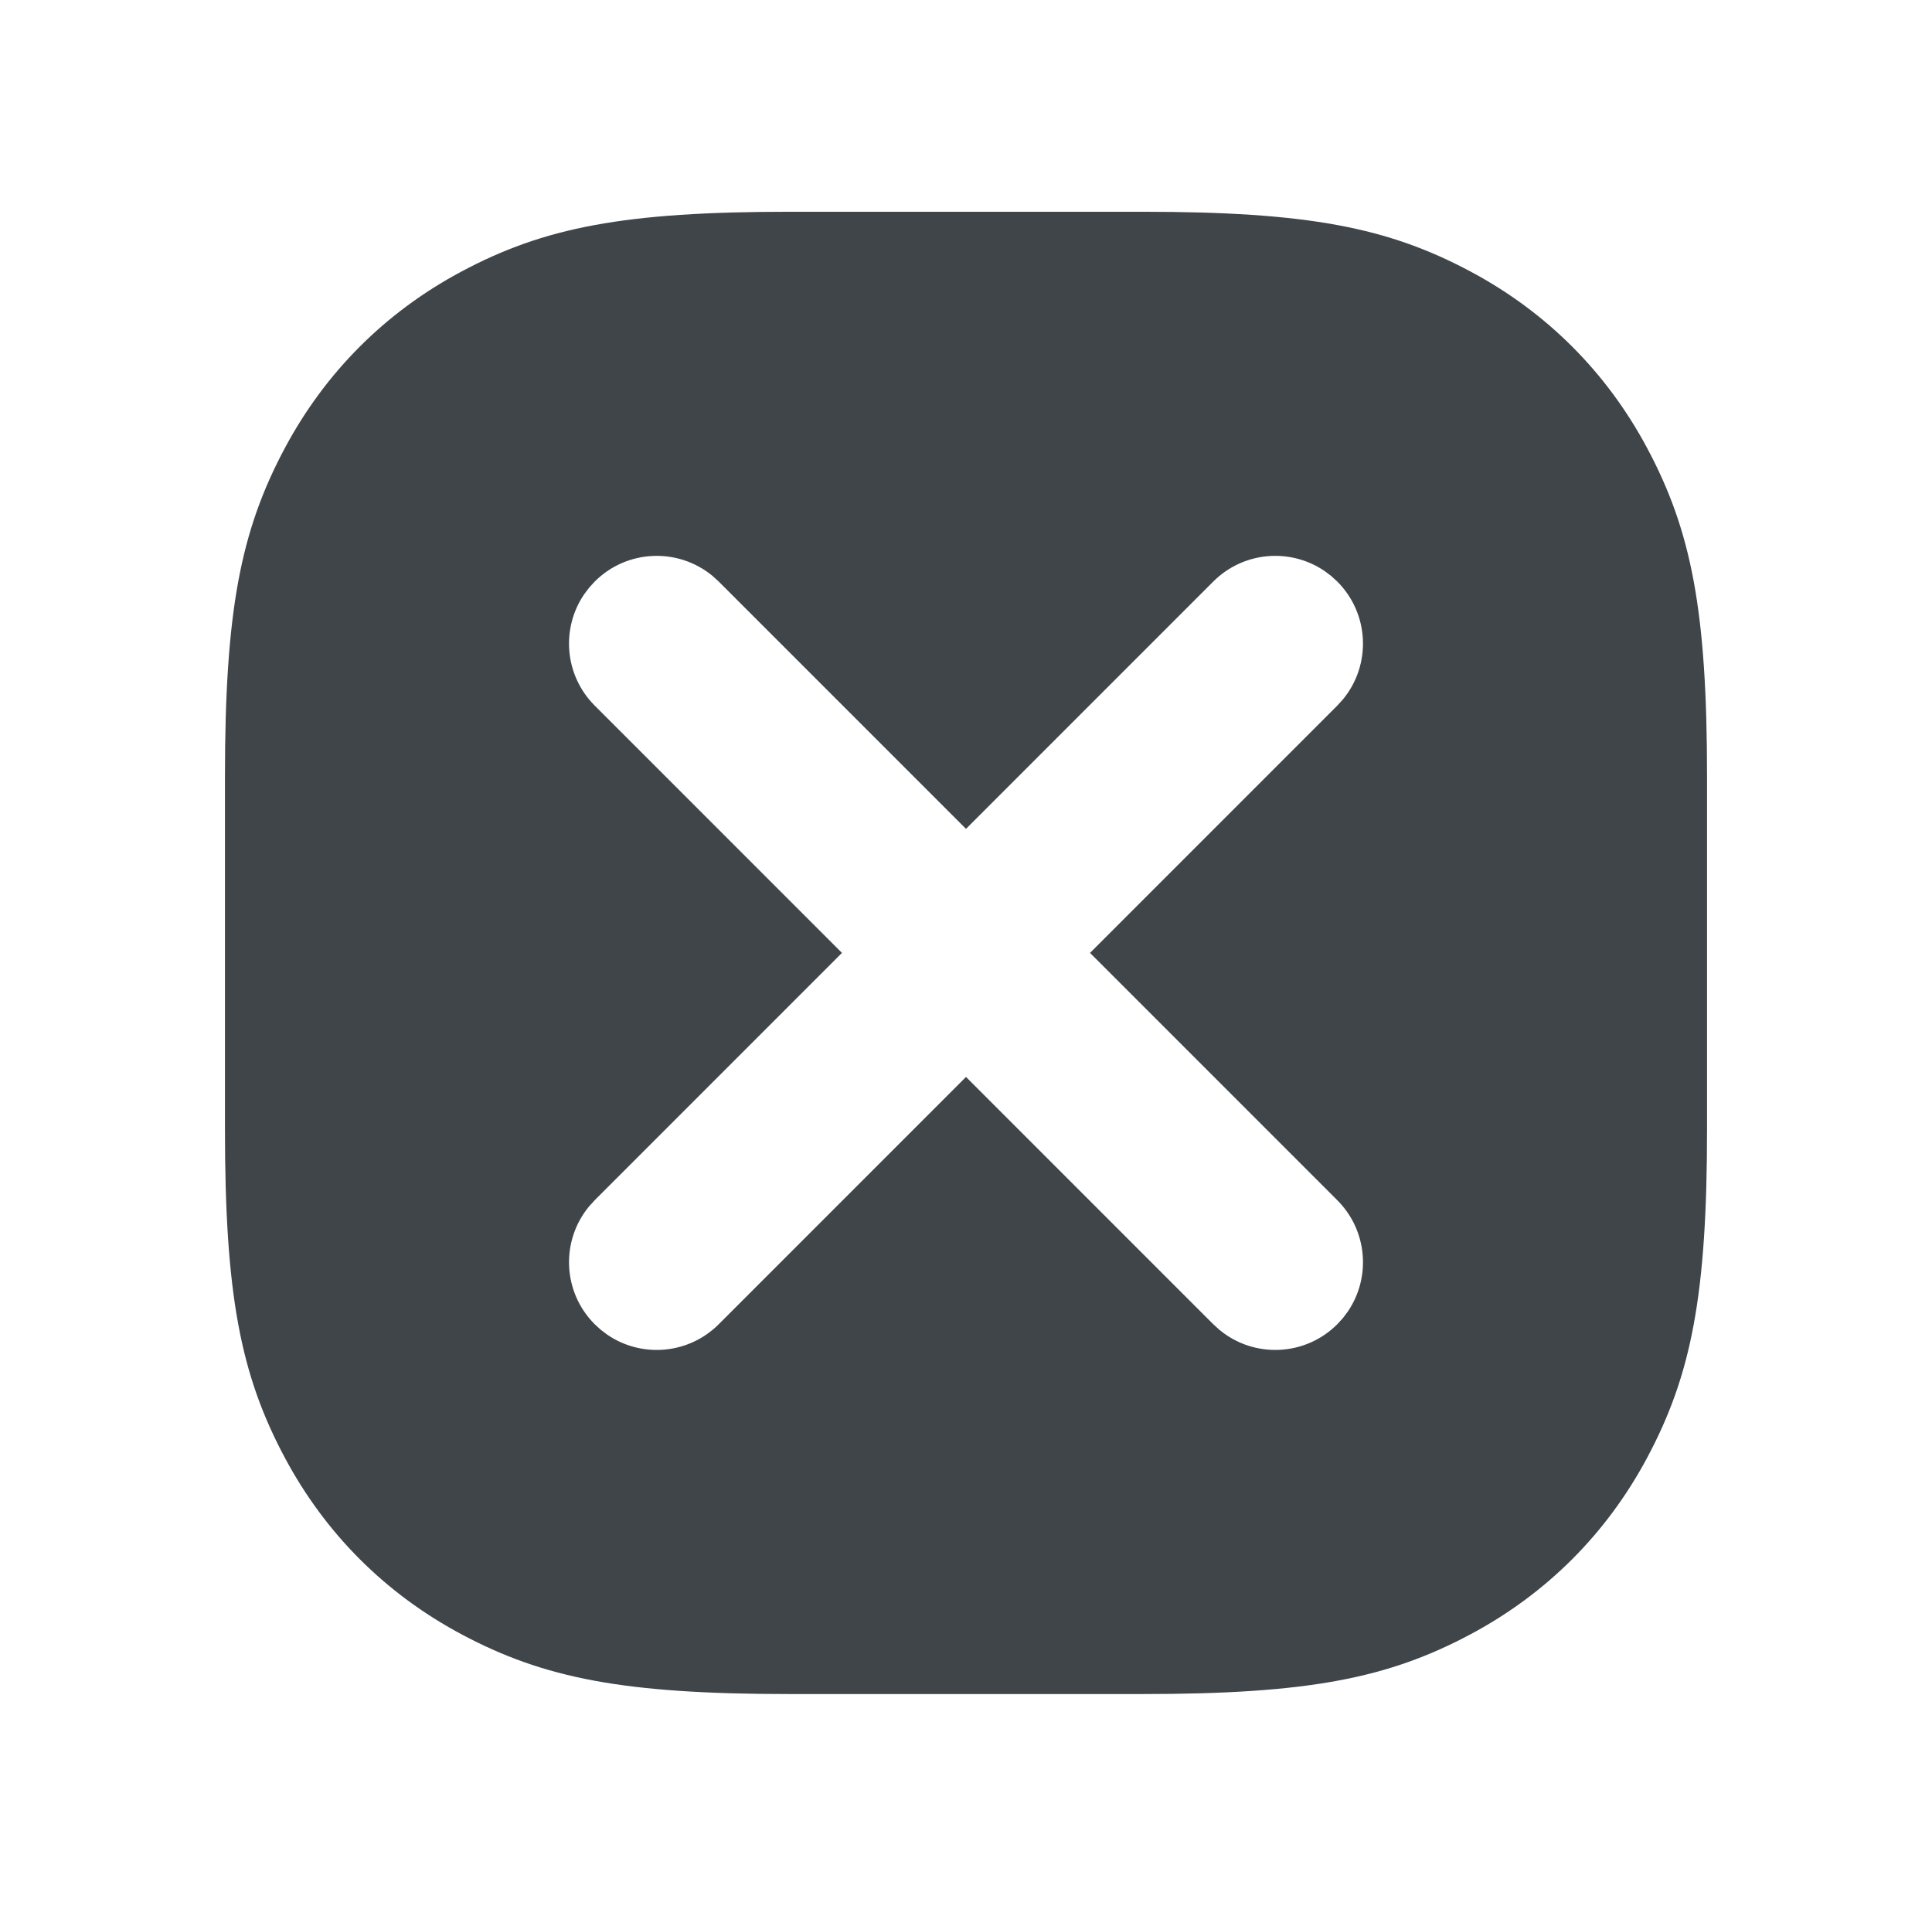
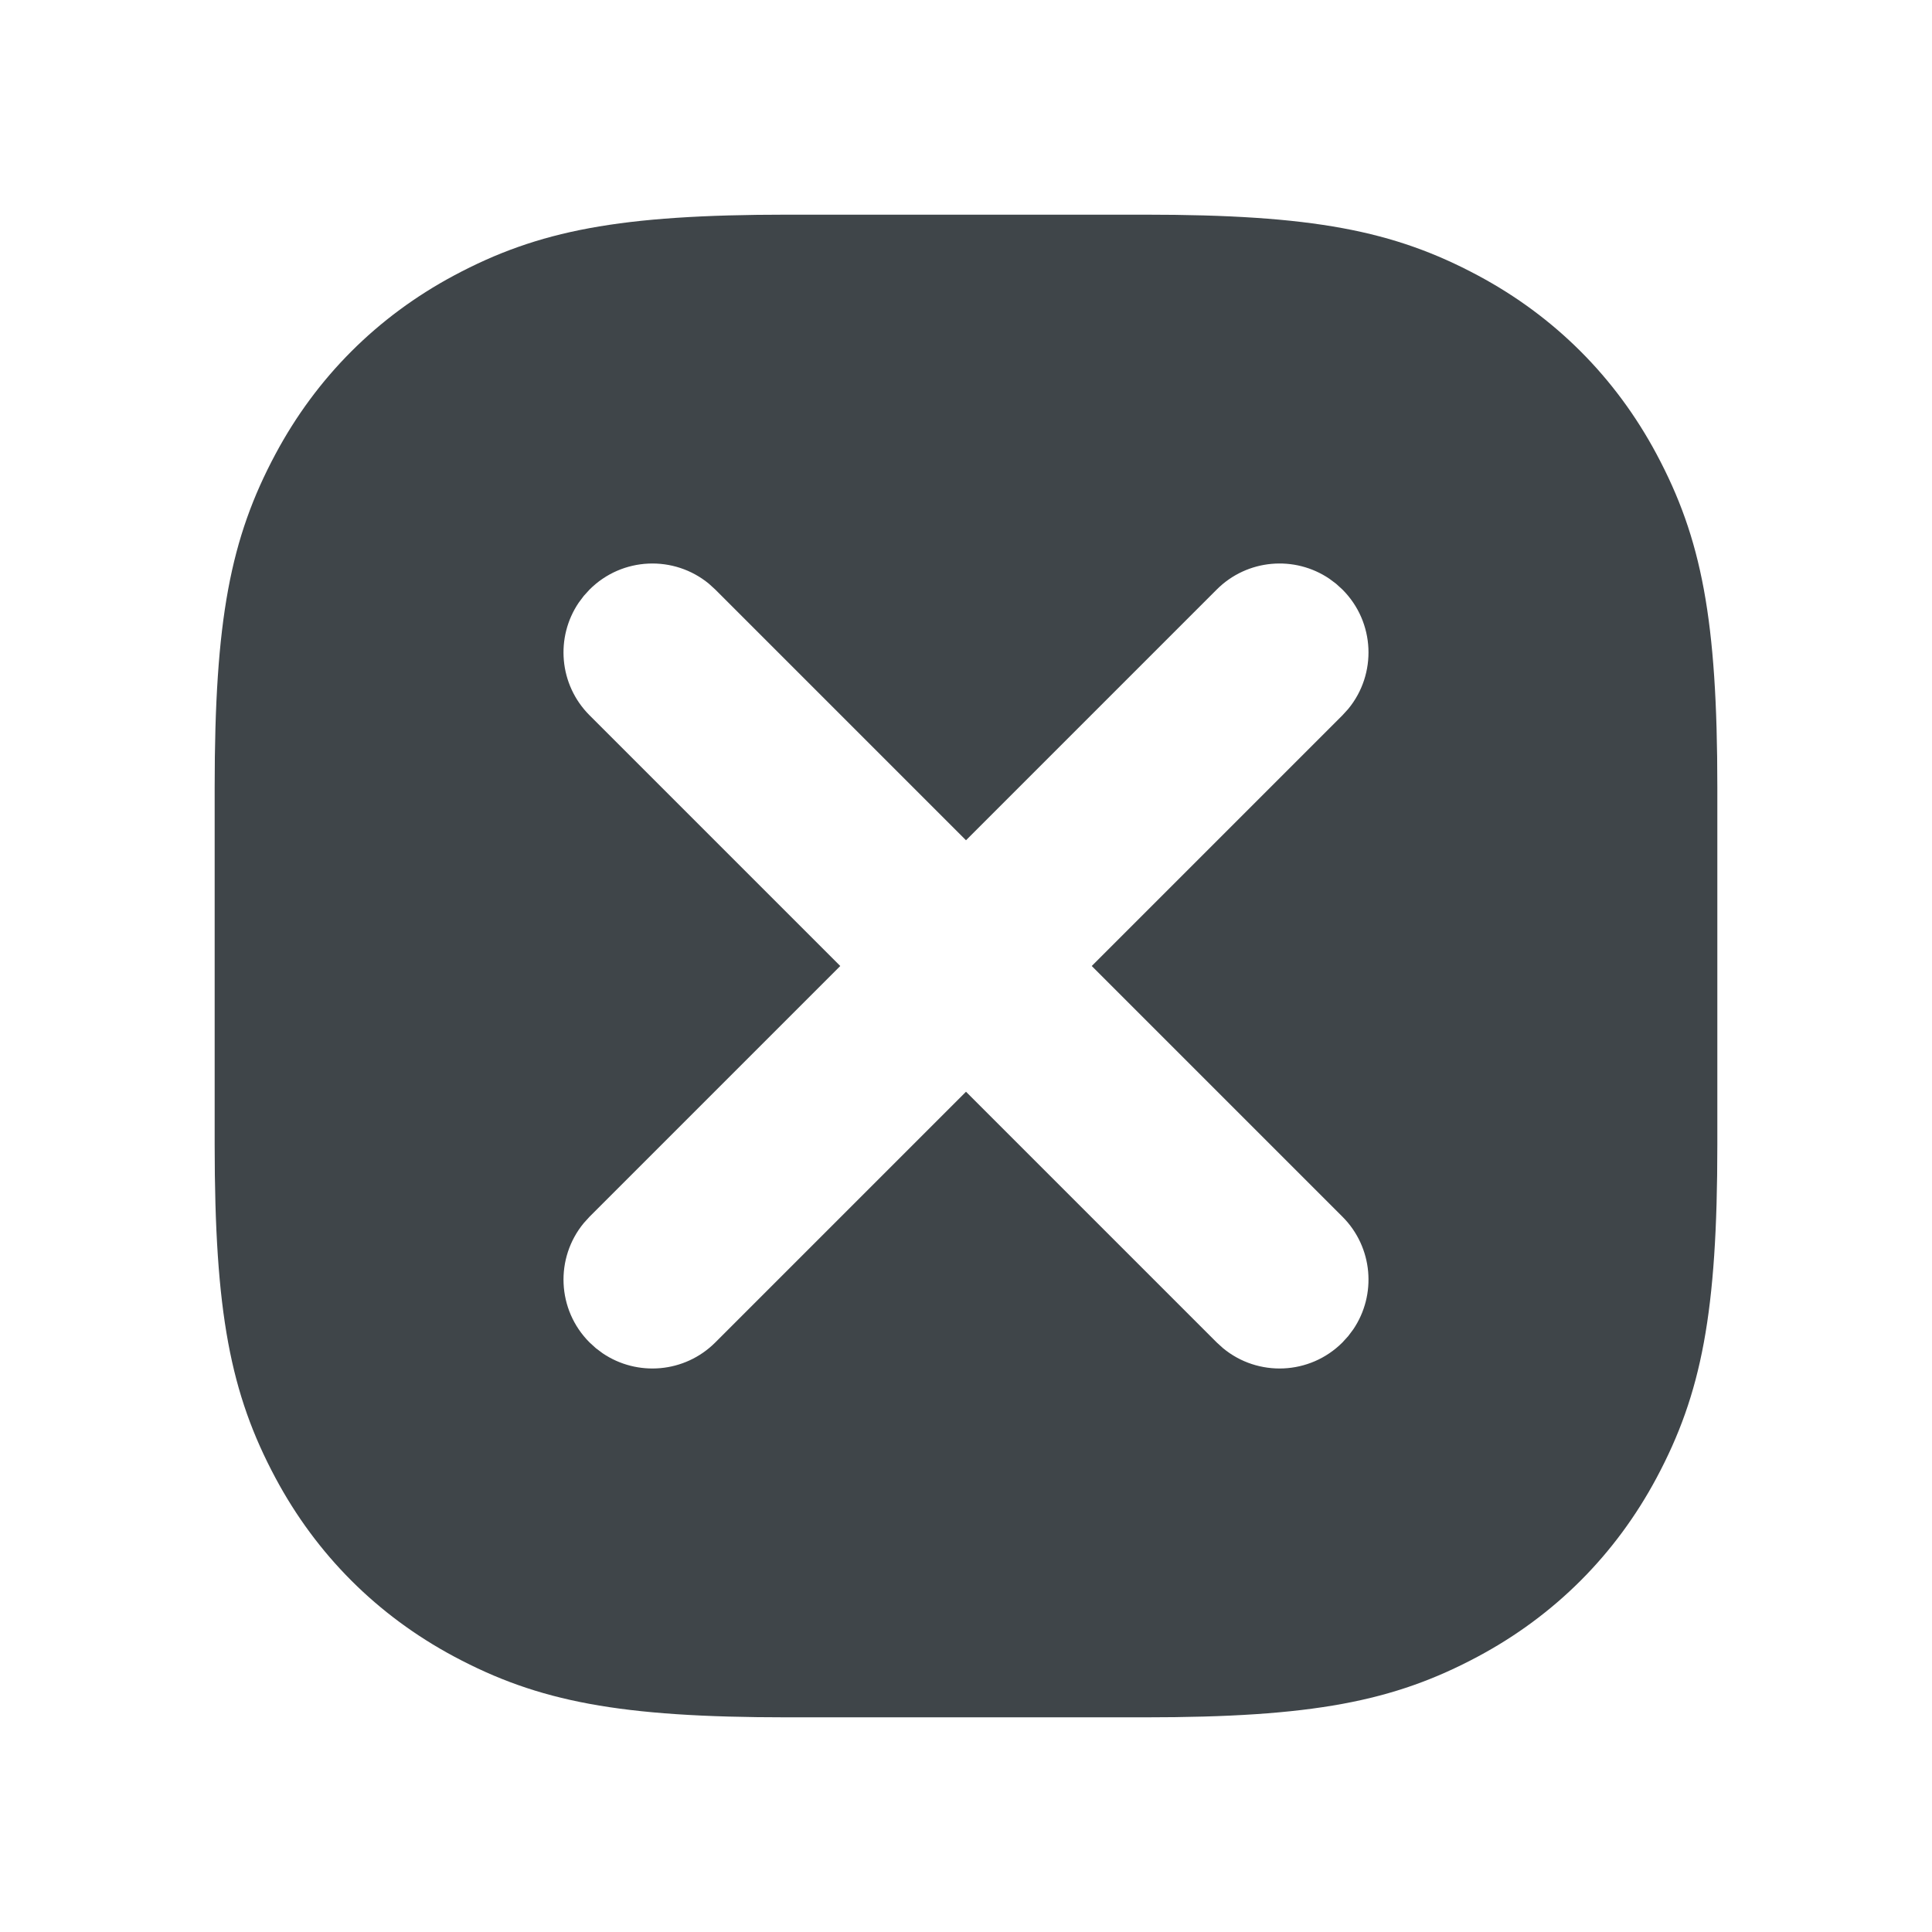
- <svg xmlns="http://www.w3.org/2000/svg" width="73" height="72" viewBox="0 0 73 72" fill="none">
-   <path d="M43.157 8C49.407 8 52.434 8.585 55.58 10.267C58.44 11.797 60.703 14.06 62.233 16.92C63.915 20.066 64.5 23.093 64.5 29.343V42.657C64.5 48.907 63.915 51.934 62.233 55.08C60.703 57.94 58.44 60.203 55.58 61.733C52.434 63.415 49.407 64 43.157 64H29.843C23.593 64 20.566 63.415 17.42 61.733C14.56 60.203 12.297 57.94 10.767 55.08C9.085 51.934 8.5 48.907 8.5 42.657V29.343C8.5 23.093 9.085 20.066 10.767 16.92C12.297 14.06 14.56 11.797 17.42 10.267C20.566 8.585 23.593 8 29.843 8H43.157ZM26.921 21.756C25.619 20.681 23.689 20.753 22.471 21.971L22.256 22.207L22.068 22.458C21.194 23.747 21.329 25.515 22.471 26.657L31.814 36L22.471 45.343L22.256 45.58C21.181 46.881 21.253 48.811 22.471 50.029L22.707 50.244L22.958 50.432C24.247 51.306 26.015 51.171 27.157 50.029L36.5 40.686L45.843 50.029L46.08 50.244C47.381 51.319 49.311 51.247 50.529 50.029L50.744 49.793L50.932 49.542C51.806 48.253 51.671 46.485 50.529 45.343L41.186 36L50.529 26.657L50.744 26.421C51.819 25.119 51.747 23.189 50.529 21.971L50.293 21.756L50.042 21.568C48.753 20.694 46.985 20.829 45.843 21.971L36.5 31.314L27.157 21.971L26.921 21.756Z" fill="#3F4549" />
+ <svg xmlns="http://www.w3.org/2000/svg" width="72" height="72" viewBox="0 0 72 72" fill="none">
+   <path d="M42.657 8C48.907 8 51.934 8.585 55.08 10.267C57.94 11.797 60.203 14.06 61.733 16.92C63.415 20.066 64 23.093 64 29.343V42.657C64 48.907 63.415 51.934 61.733 55.08C60.203 57.94 57.94 60.203 55.08 61.733C51.934 63.415 48.907 64 42.657 64H29.343C23.093 64 20.066 63.415 16.92 61.733C14.06 60.203 11.797 57.94 10.267 55.08C8.585 51.934 8 48.907 8 42.657V29.343C8 23.093 8.585 20.066 10.267 16.92C11.797 14.06 14.06 11.797 16.92 10.267C20.066 8.585 23.093 8 29.343 8H42.657ZM26.421 21.756C25.119 20.681 23.189 20.753 21.971 21.971L21.756 22.207L21.568 22.458C20.694 23.747 20.829 25.515 21.971 26.657L31.314 36L21.971 45.343L21.756 45.58C20.681 46.881 20.753 48.811 21.971 50.029L22.207 50.244L22.458 50.432C23.747 51.306 25.515 51.171 26.657 50.029L36 40.686L45.343 50.029L45.58 50.244C46.881 51.319 48.811 51.247 50.029 50.029L50.244 49.793L50.432 49.542C51.306 48.253 51.171 46.485 50.029 45.343L40.686 36L50.029 26.657L50.244 26.421C51.319 25.119 51.247 23.189 50.029 21.971L49.793 21.756L49.542 21.568C48.253 20.694 46.485 20.829 45.343 21.971L36 31.314L26.657 21.971L26.421 21.756Z" fill="#3F4549" />
</svg>
